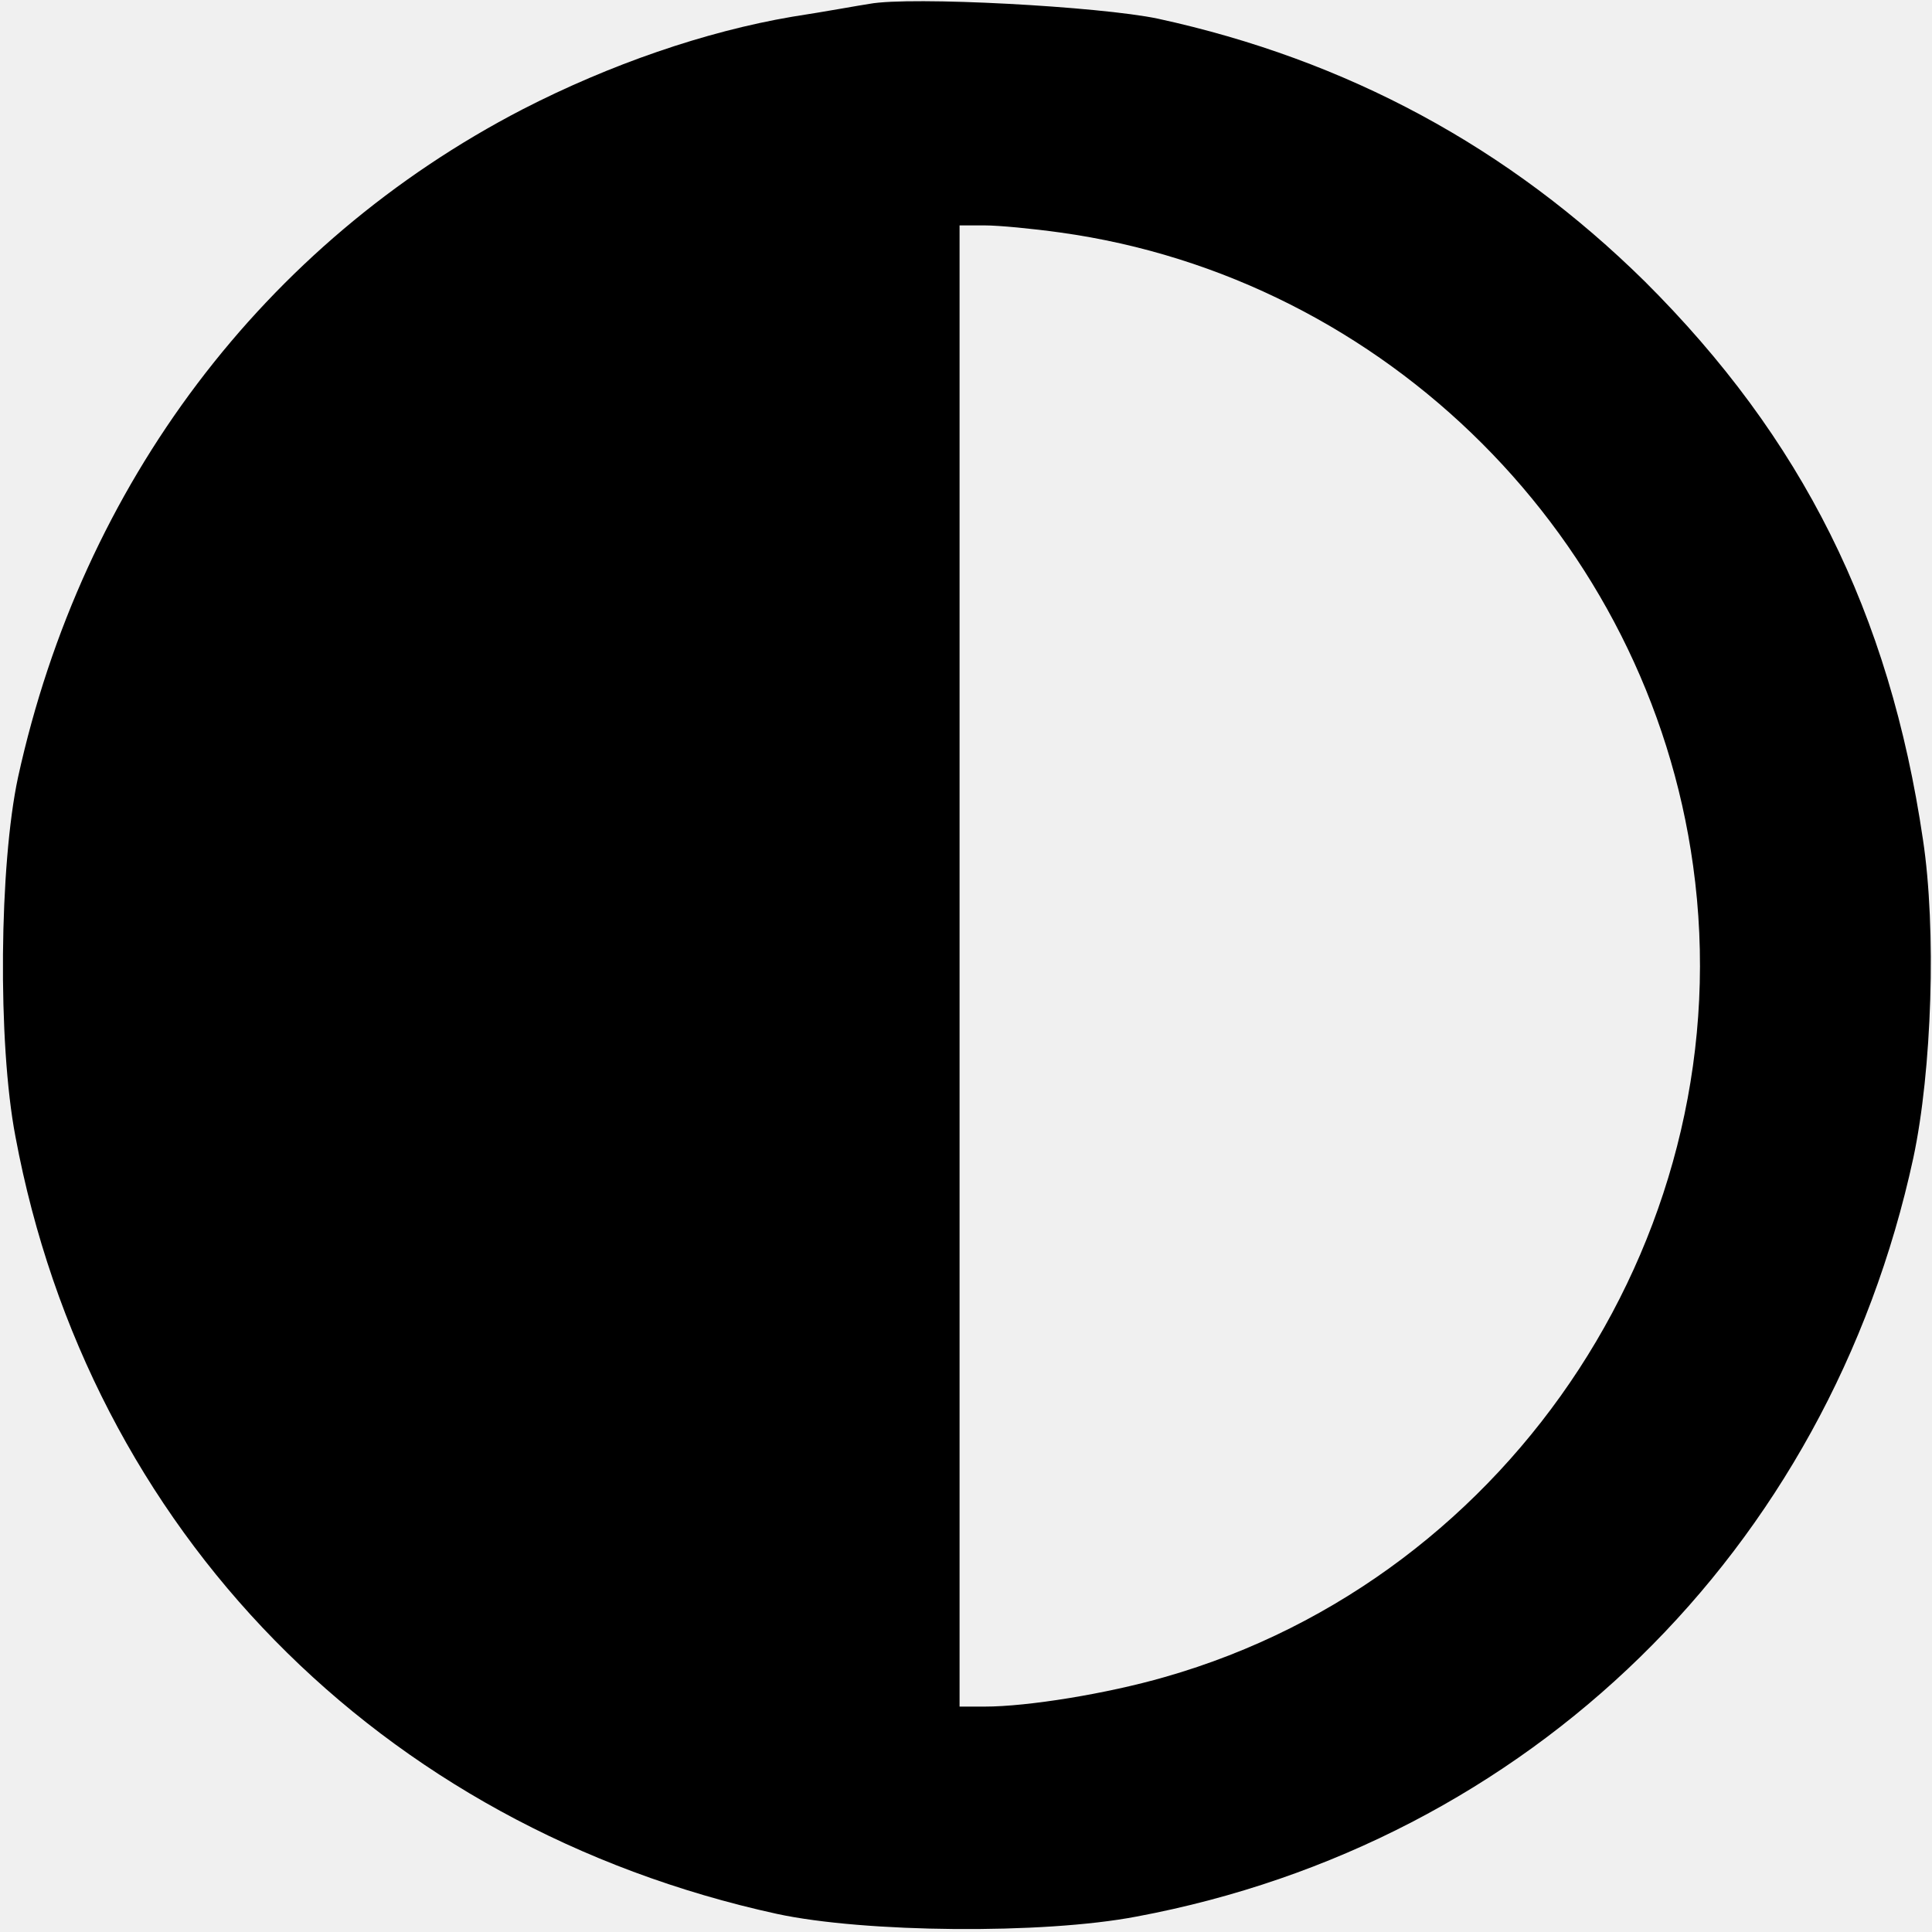
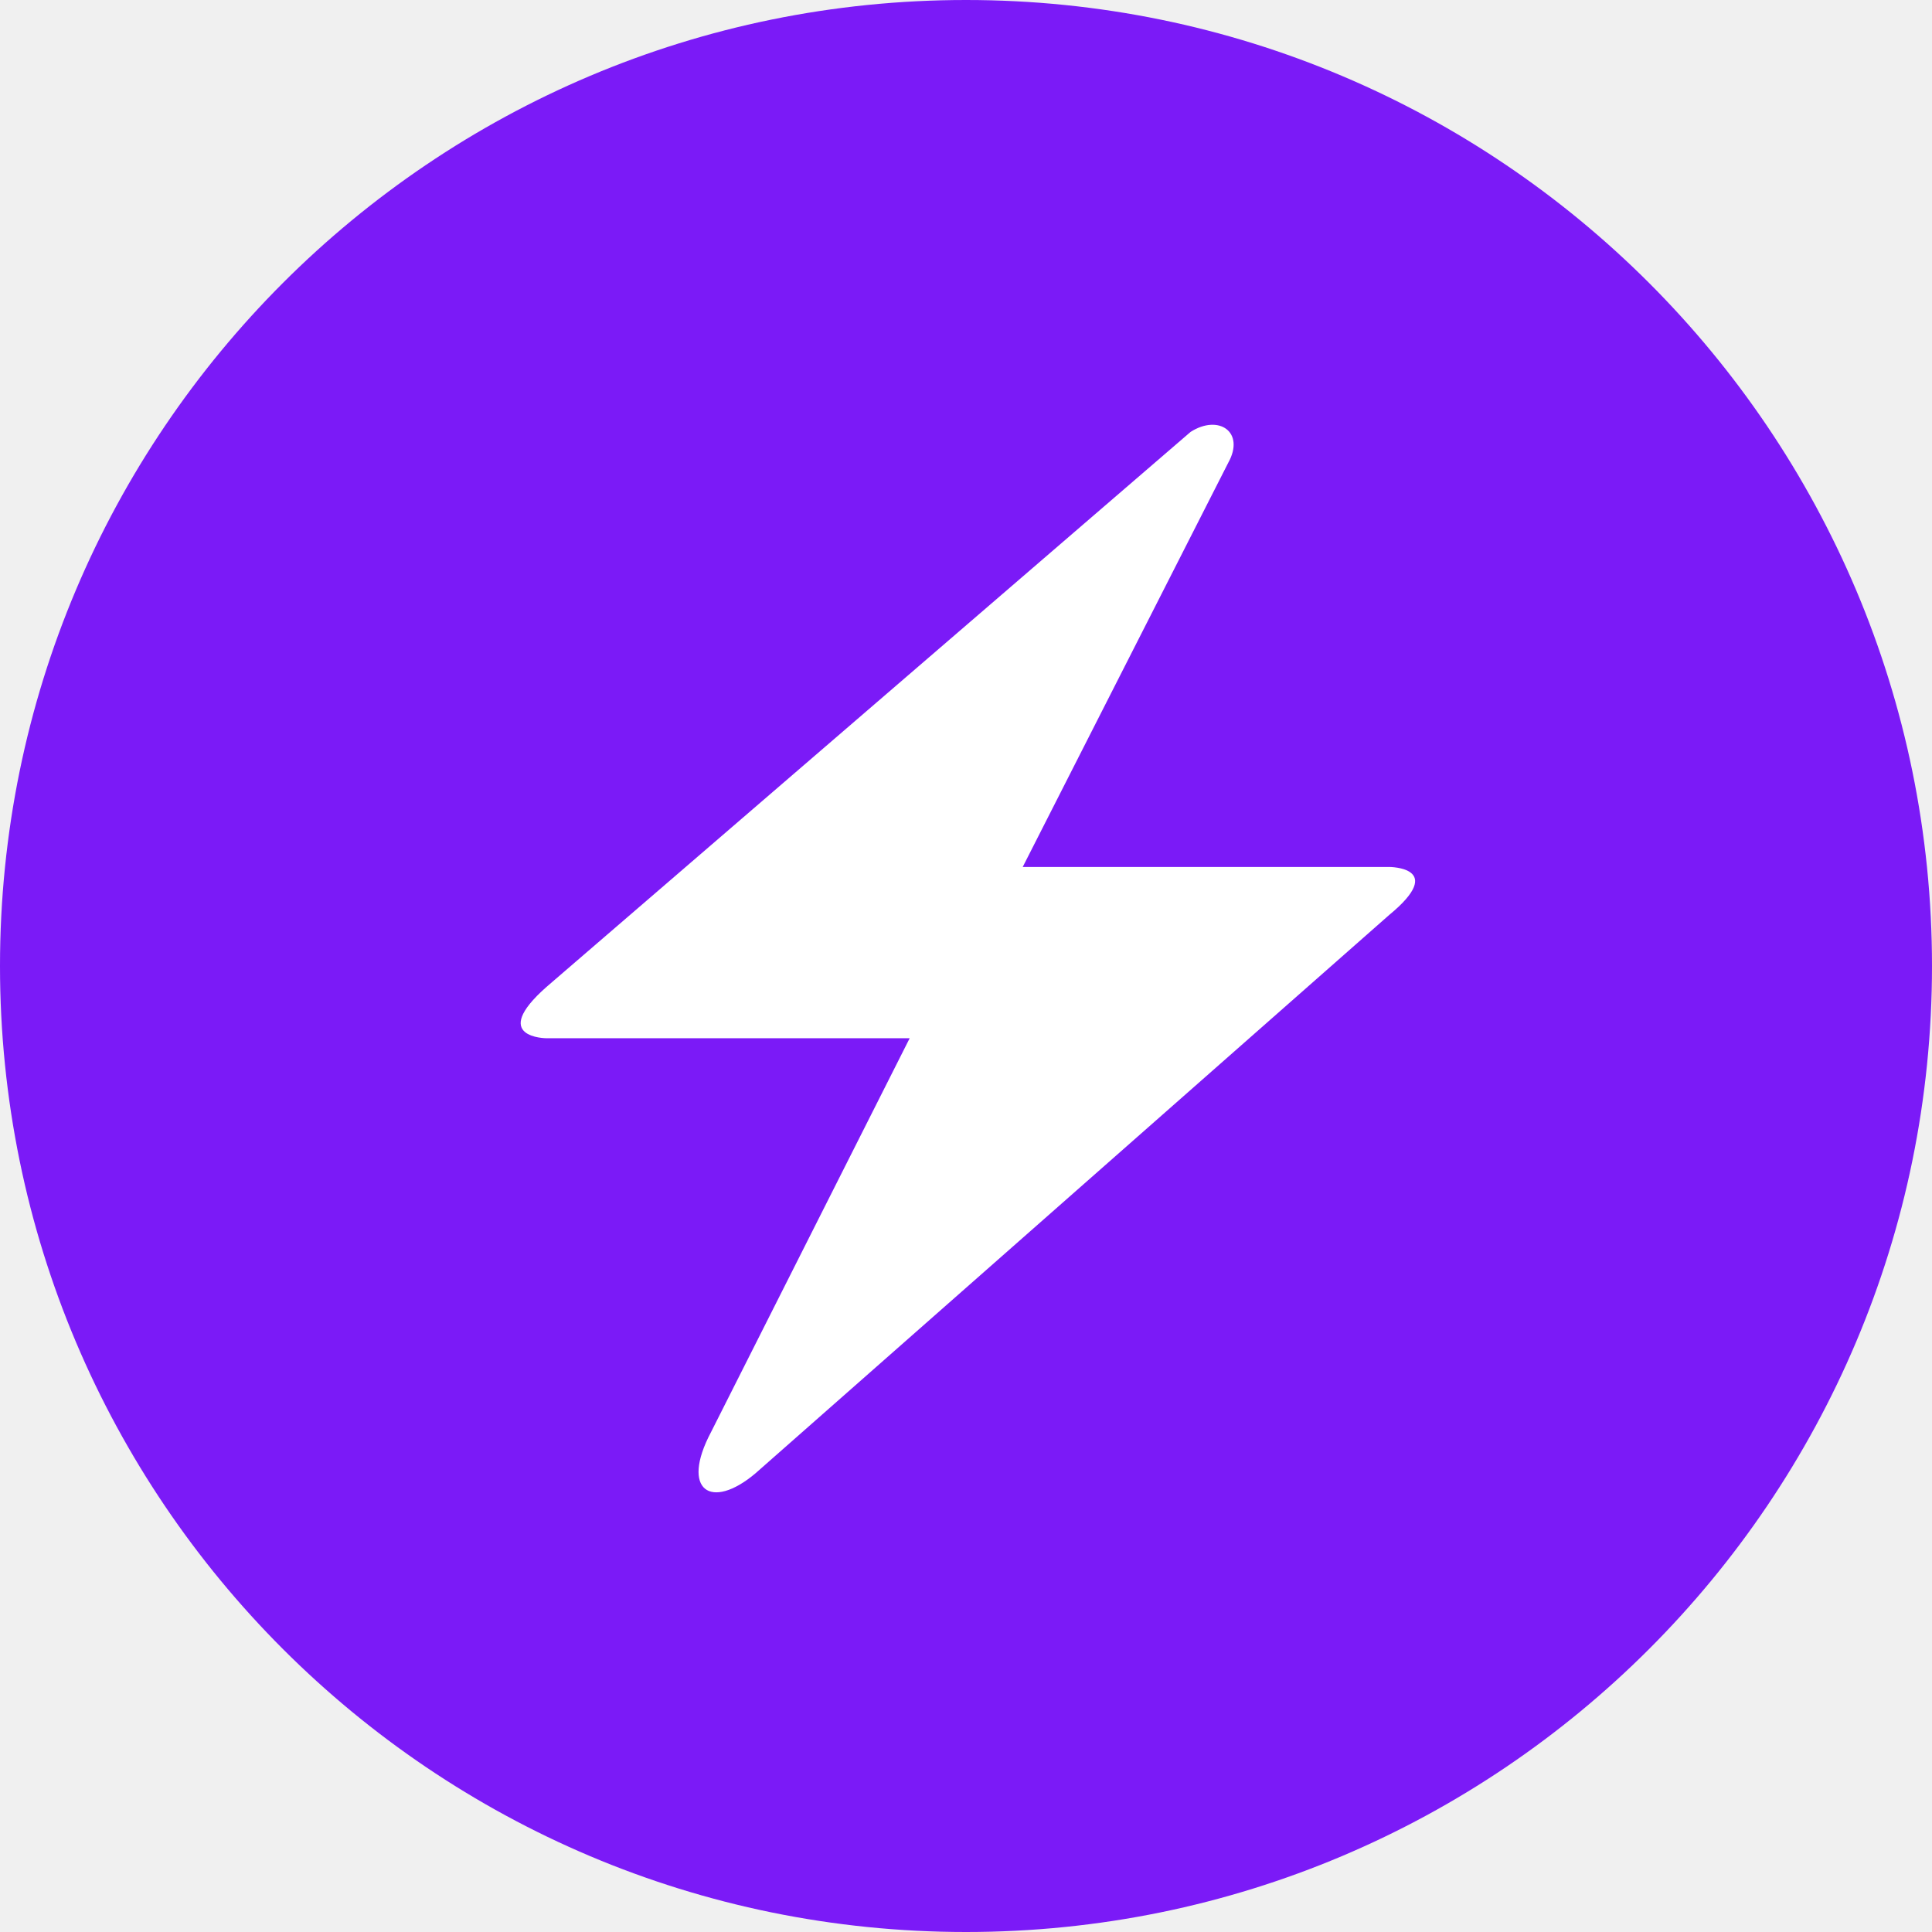
- <svg xmlns="http://www.w3.org/2000/svg" version="1.0" width="300pt" height="300pt" viewBox="0 0 300 300" preserveAspectRatio="xMidYMid meet">
-   <g transform="translate(0,300) scale(0.1,-0.1)" fill="#000000" stroke="none">
-     <path d="M1350 2994 c-14 -2 -68 -12 -120 -20 -135 -23 -283 -74 -419 -144 -401 -208 -683 -581 -783 -1037 -29 -135 -32 -412 -4 -558 114 -611 565 -1072 1183 -1207 135 -29 412 -32 558 -4 609 114 1074 568 1206 1178 29 136 36 355 15 494 -52 353 -188 624 -432 867 -211 208 -462 344 -756 408 -90 19 -384 35 -448 23z m296 -355 c507 -70 913 -476 983 -983 78 -560 -277 -1105 -820 -1260 -90 -26 -213 -46 -280 -46 l-39 0 0 1150 0 1150 39 0 c22 0 74 -5 117 -11z" />
+ <svg xmlns="http://www.w3.org/2000/svg" width="282" height="282" viewBox="0 0 282 282" fill="none" version="1.1" id="svg17">
+   <g id="g1002" transform="translate(-226.983,-0.00300598)">
+     <circle cx="367.983" cy="141.003" r="141" fill="#7b1af7" id="circle6" />
+     <path d="m 306.761,144.047 94,-81 c 4.096,-2.623 8,0 5.5,4.5 l -30,59 h 53.5 c 0,0 8.5,0 0,7 l -92.5,81.5 c -6.5,5.5 -11,2.5 -6.5,-6 l 29,-57.5 h -53 c 0,0 -8.5,0 0,-7.5 z" fill="#ffffff" id="path8" />
  </g>
+   <defs id="defs15">
+     <clipPath id="clip0">
+       <rect width="509" height="282" fill="#ffffff" id="rect12" x="0" y="0" />
+     </clipPath>
+   </defs>
</svg>
